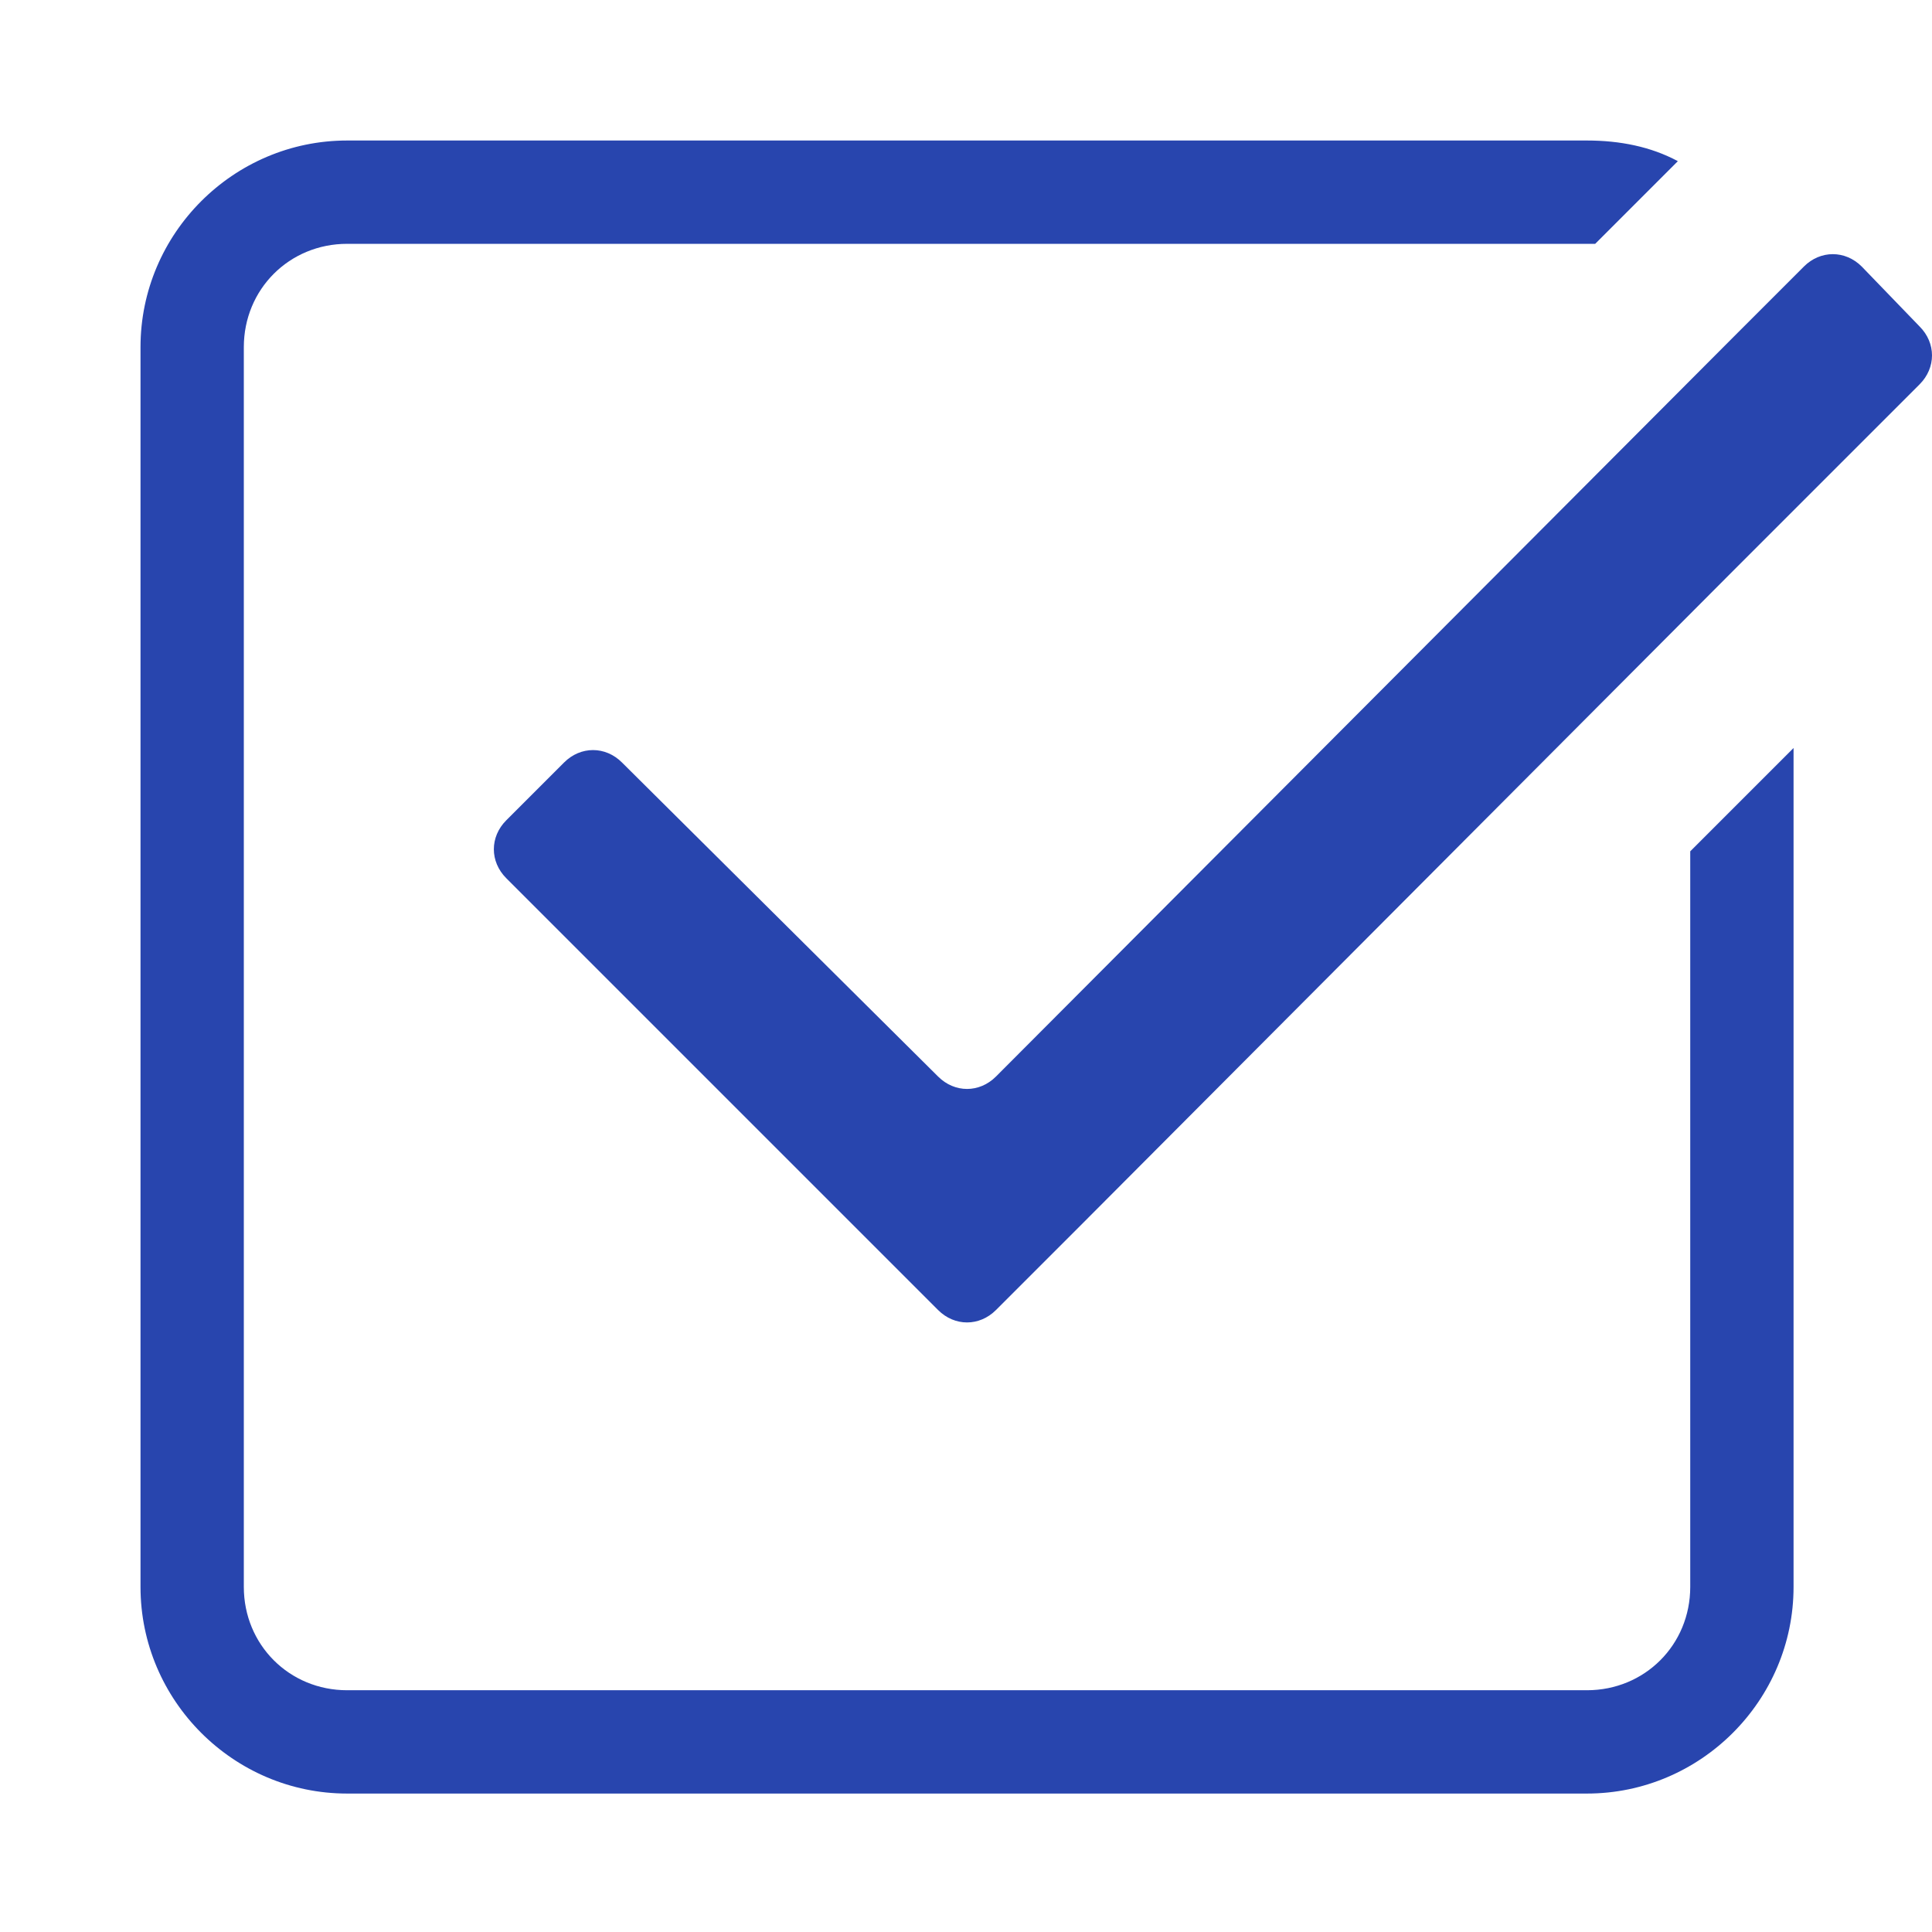
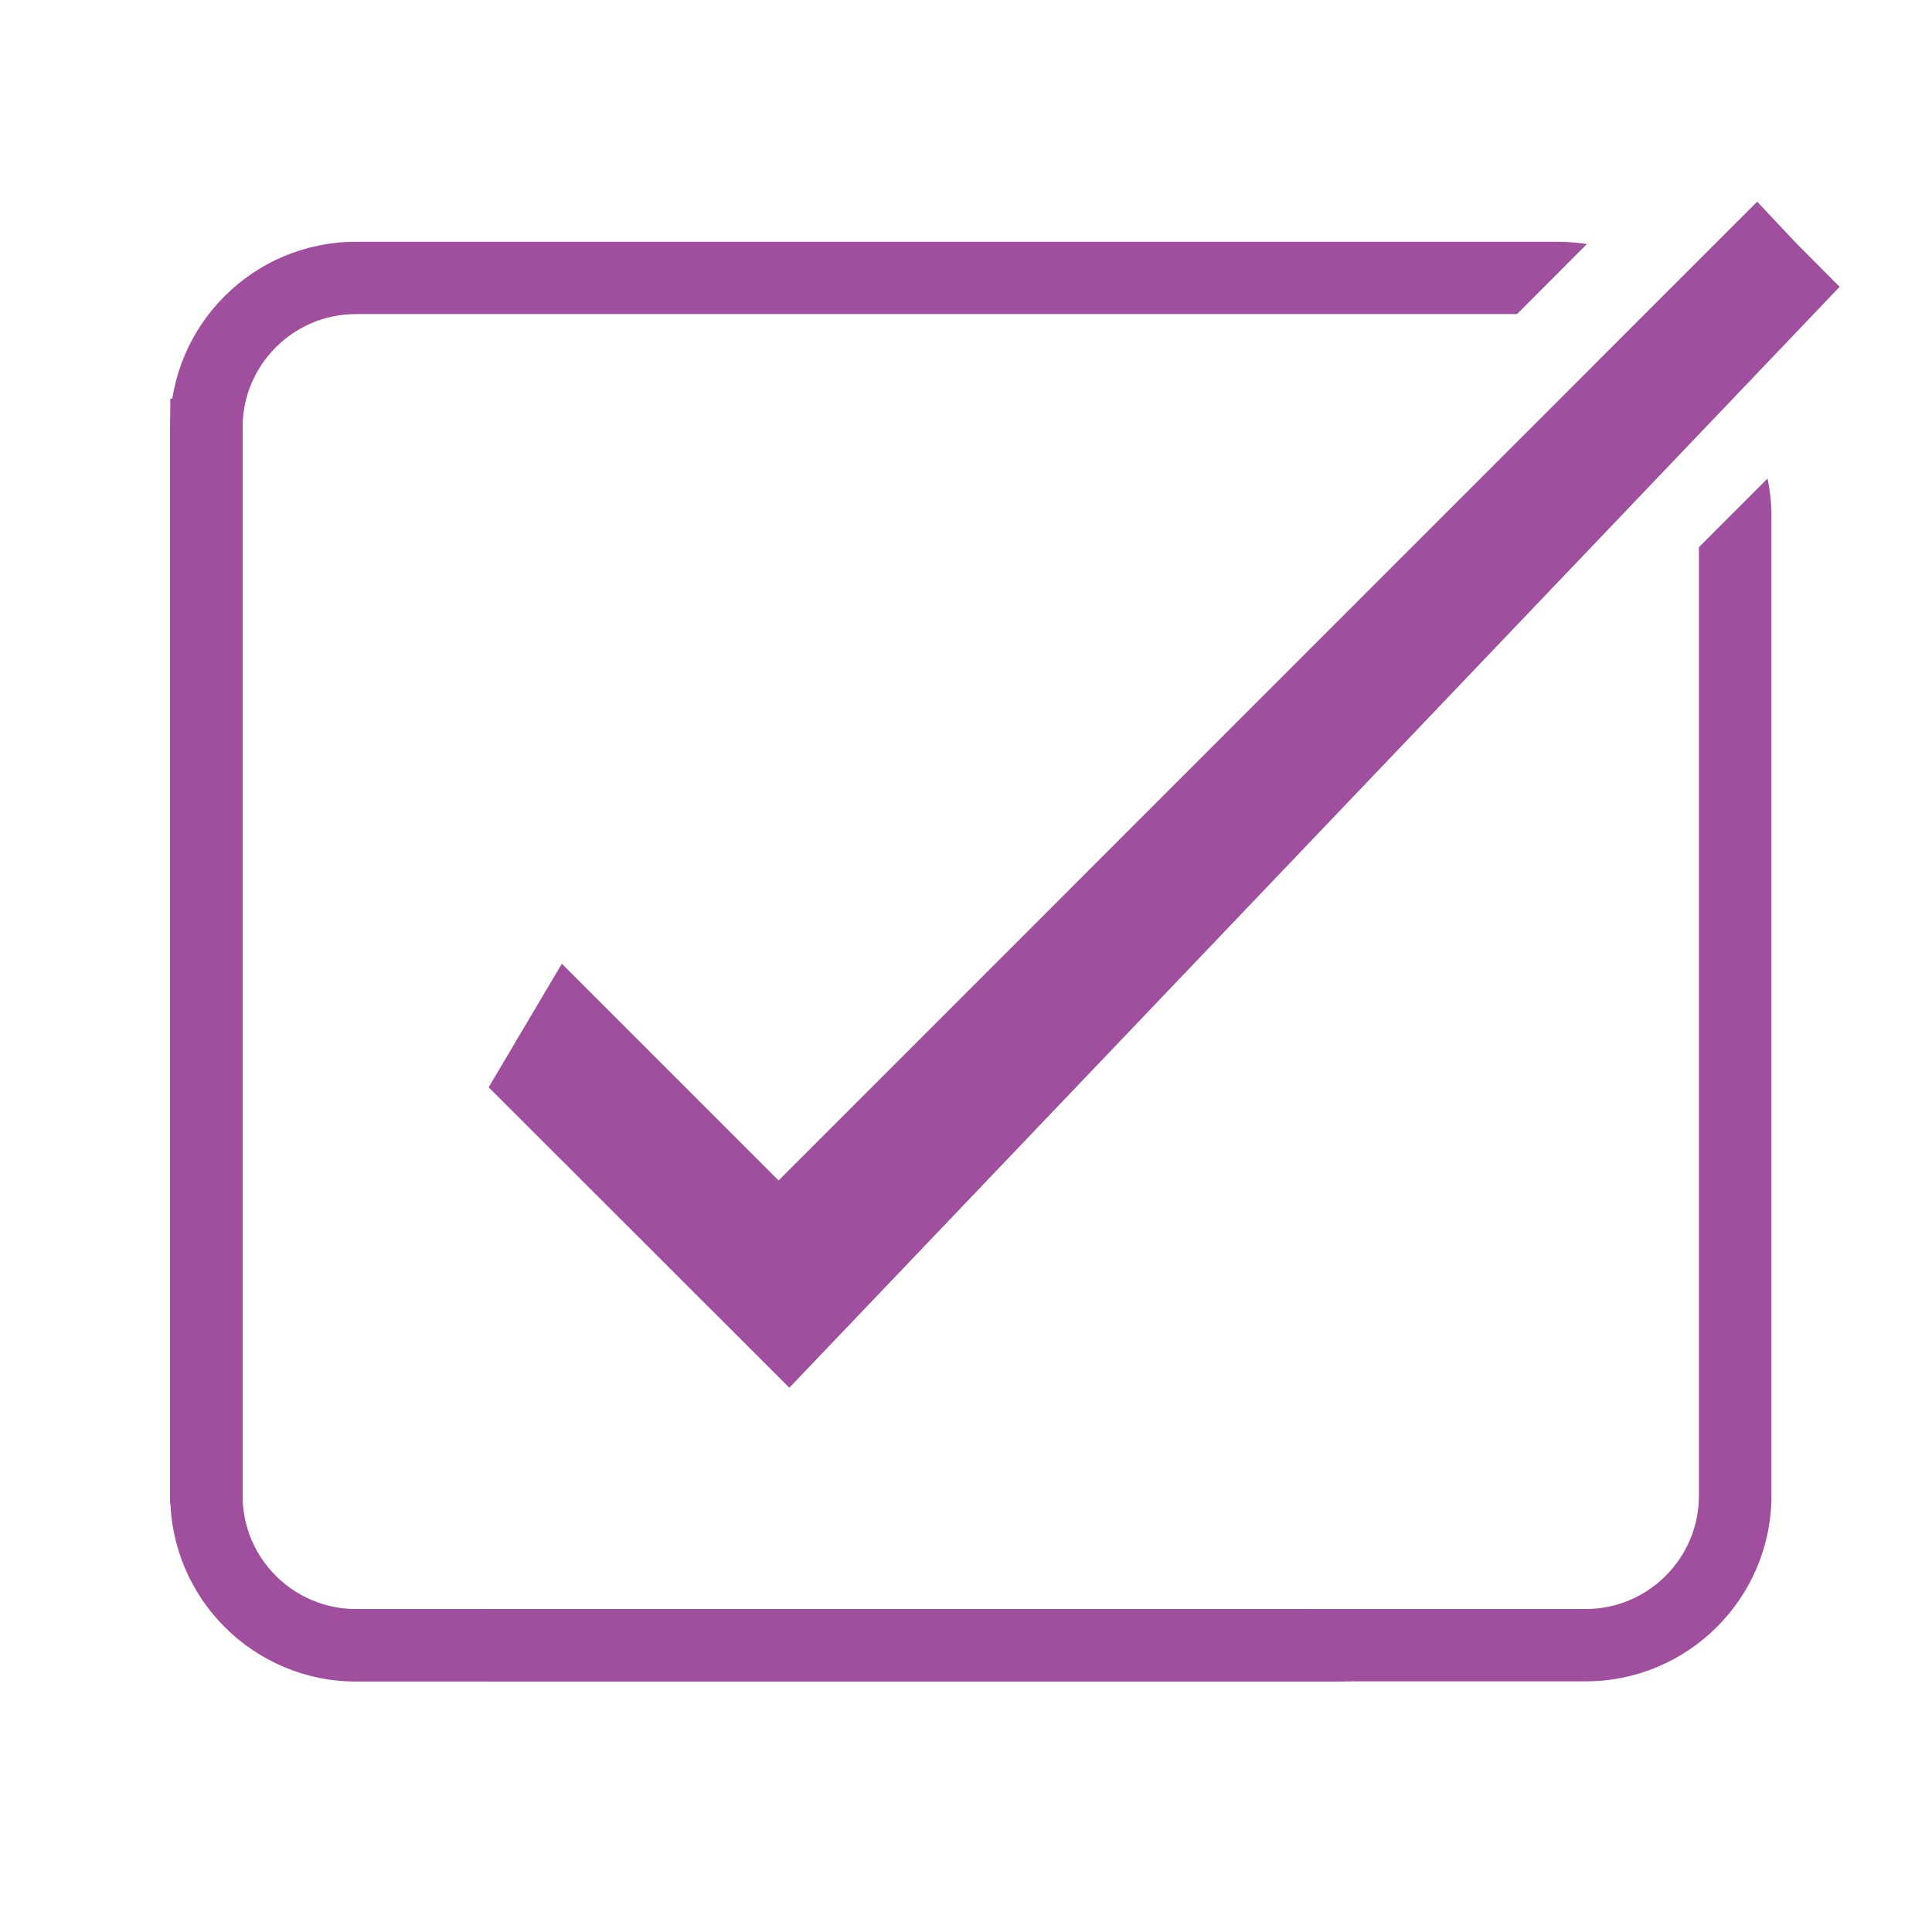
- <svg xmlns="http://www.w3.org/2000/svg" version="1.1" id="Layer_1" x="0px" y="0px" viewBox="0 0 93.5 93.5" style="enable-background:new 0 0 93.5 93.5;" xml:space="preserve">
-   <style type="text/css">
- 	.st0{fill:#2845AE;}
- </style>
-   <path class="st0" d="M90.1,12.9c-0.8-0.8-2-0.8-2.8,0l-3.2,3.2l-35.9,36c-0.8,0.8-2,0.8-2.8,0L30.1,36.9c-0.8-0.8-2-0.8-2.8,0  l-2.8,2.8c-0.8,0.8-0.8,2,0,2.8l20.9,20.9c0.8,0.8,2,0.8,2.8,0l4.2-4.2l31.7-31.8l5-5l3.8-3.8c0.8-0.8,0.8-2,0-2.8L90.1,12.9z" />
-   <path class="st0" d="M81.8,41.2v35.6c0,2.8-2.2,5-5,5h-60c-2.8,0-5-2.2-5-5V41.2V32V16.8c0-2.8,2.2-5,5-5h60c0.1,0,0.3,0,0.4,0  l3.5-3.5l0.5-0.5c-1.3-0.7-2.8-1-4.4-1h-60c-5.5,0-10,4.5-10,10v60c0,5.5,4.5,10,10,10h60c5.5,0,10-4.5,10-10V36.2L81.8,41.2z" />
+ <svg xmlns="http://www.w3.org/2000/svg" viewBox="0 0 93.5 93.5">
+   <defs>
+     <style>.cls-1{fill:#a04e9e;}</style>
+   </defs>
+   <g id="validator">
+     <path class="cls-1" d="M11.74,72.78V20.69a5.49,5.49,0,0,1,5.49-5.49H73.42l3.38-3.39a9.82,9.82,0,0,0-1.34-.11H17.23a9,9,0,0,0-9,9V72.78Z" />
+     <path class="cls-1" d="M85.54,23.16l-3.32,3.32v45.9a5.49,5.49,0,0,1-5.49,5.49H23.65v3.5H76.73a9,9,0,0,0,9-9V24.94A8.74,8.74,0,0,0,85.54,23.16Z" />
+     <path class="cls-1" d="M66.45,81.19l-3.32-3.32H17.23a5.49,5.49,0,0,1-5.49-5.49V19.3H8.24V72.38a9,9,0,0,0,9,9H64.66A8.84,8.84,0,0,0,66.45,81.19Z" />
+     <polyline class="cls-1" points="85.04 9.76 37.68 57.13 27.19 46.64 23.65 52.62 38.2 67.16 89.03 13.88 86.91 11.75" />
+   </g>
</svg>
